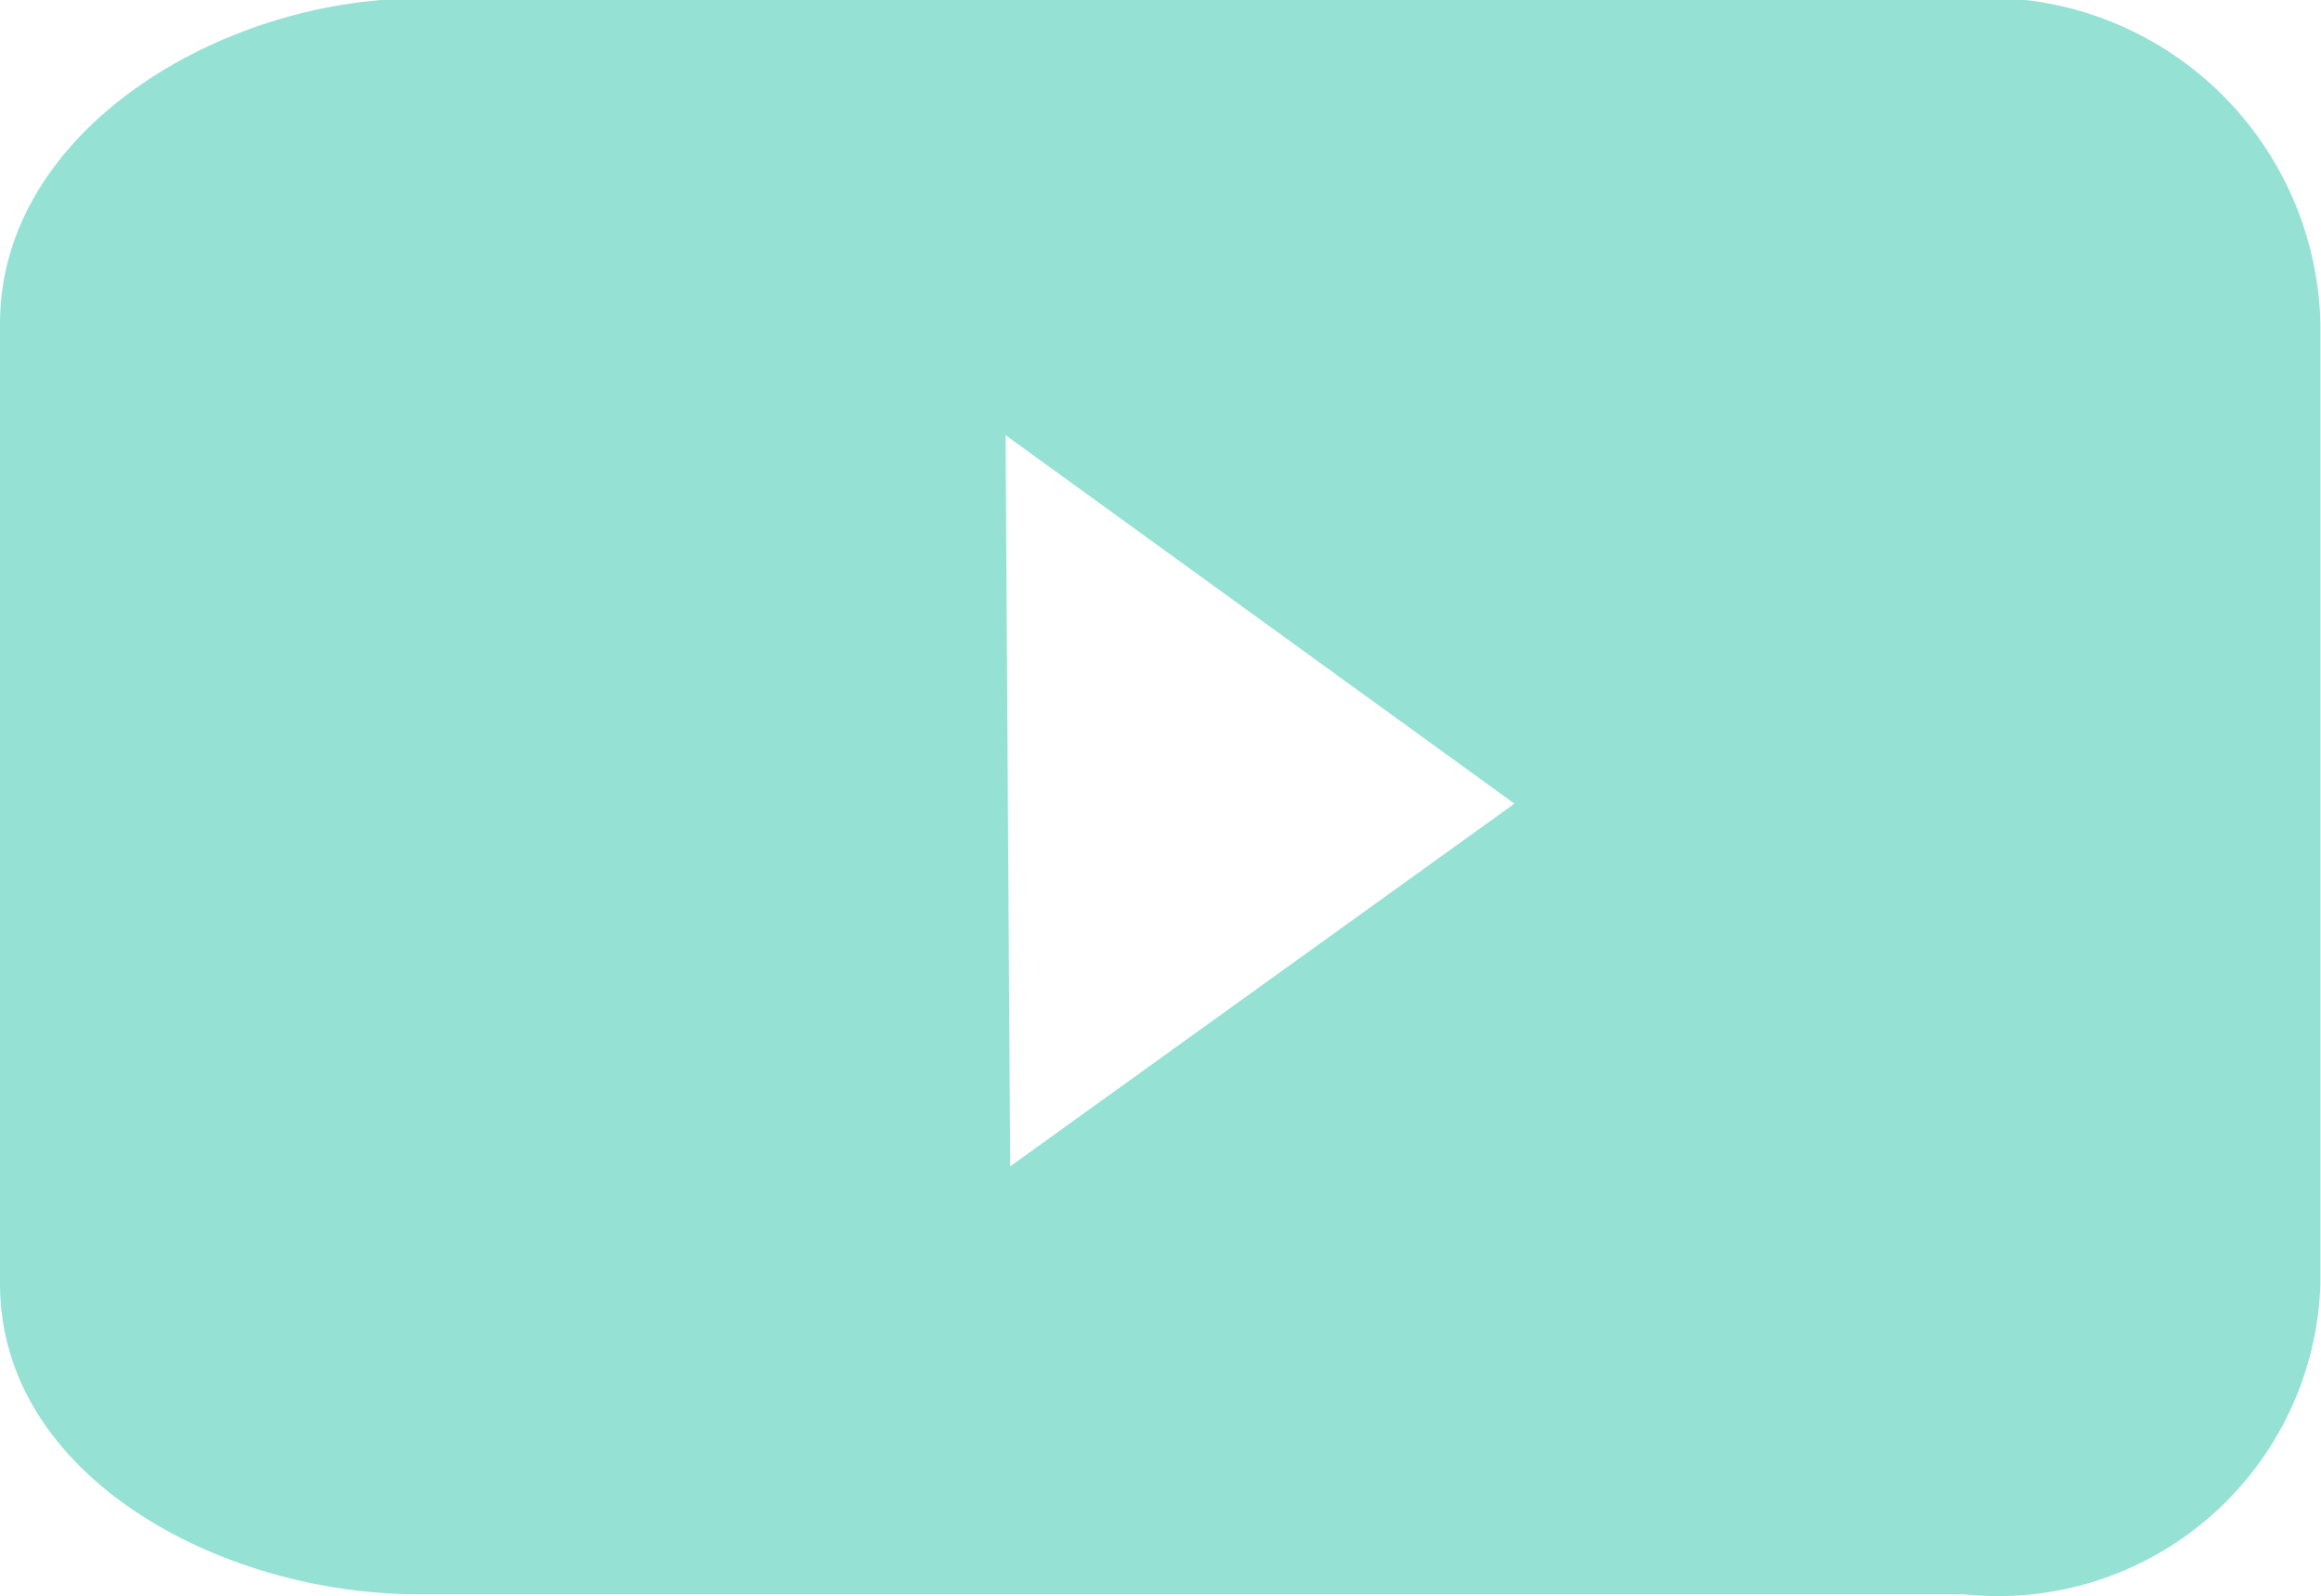
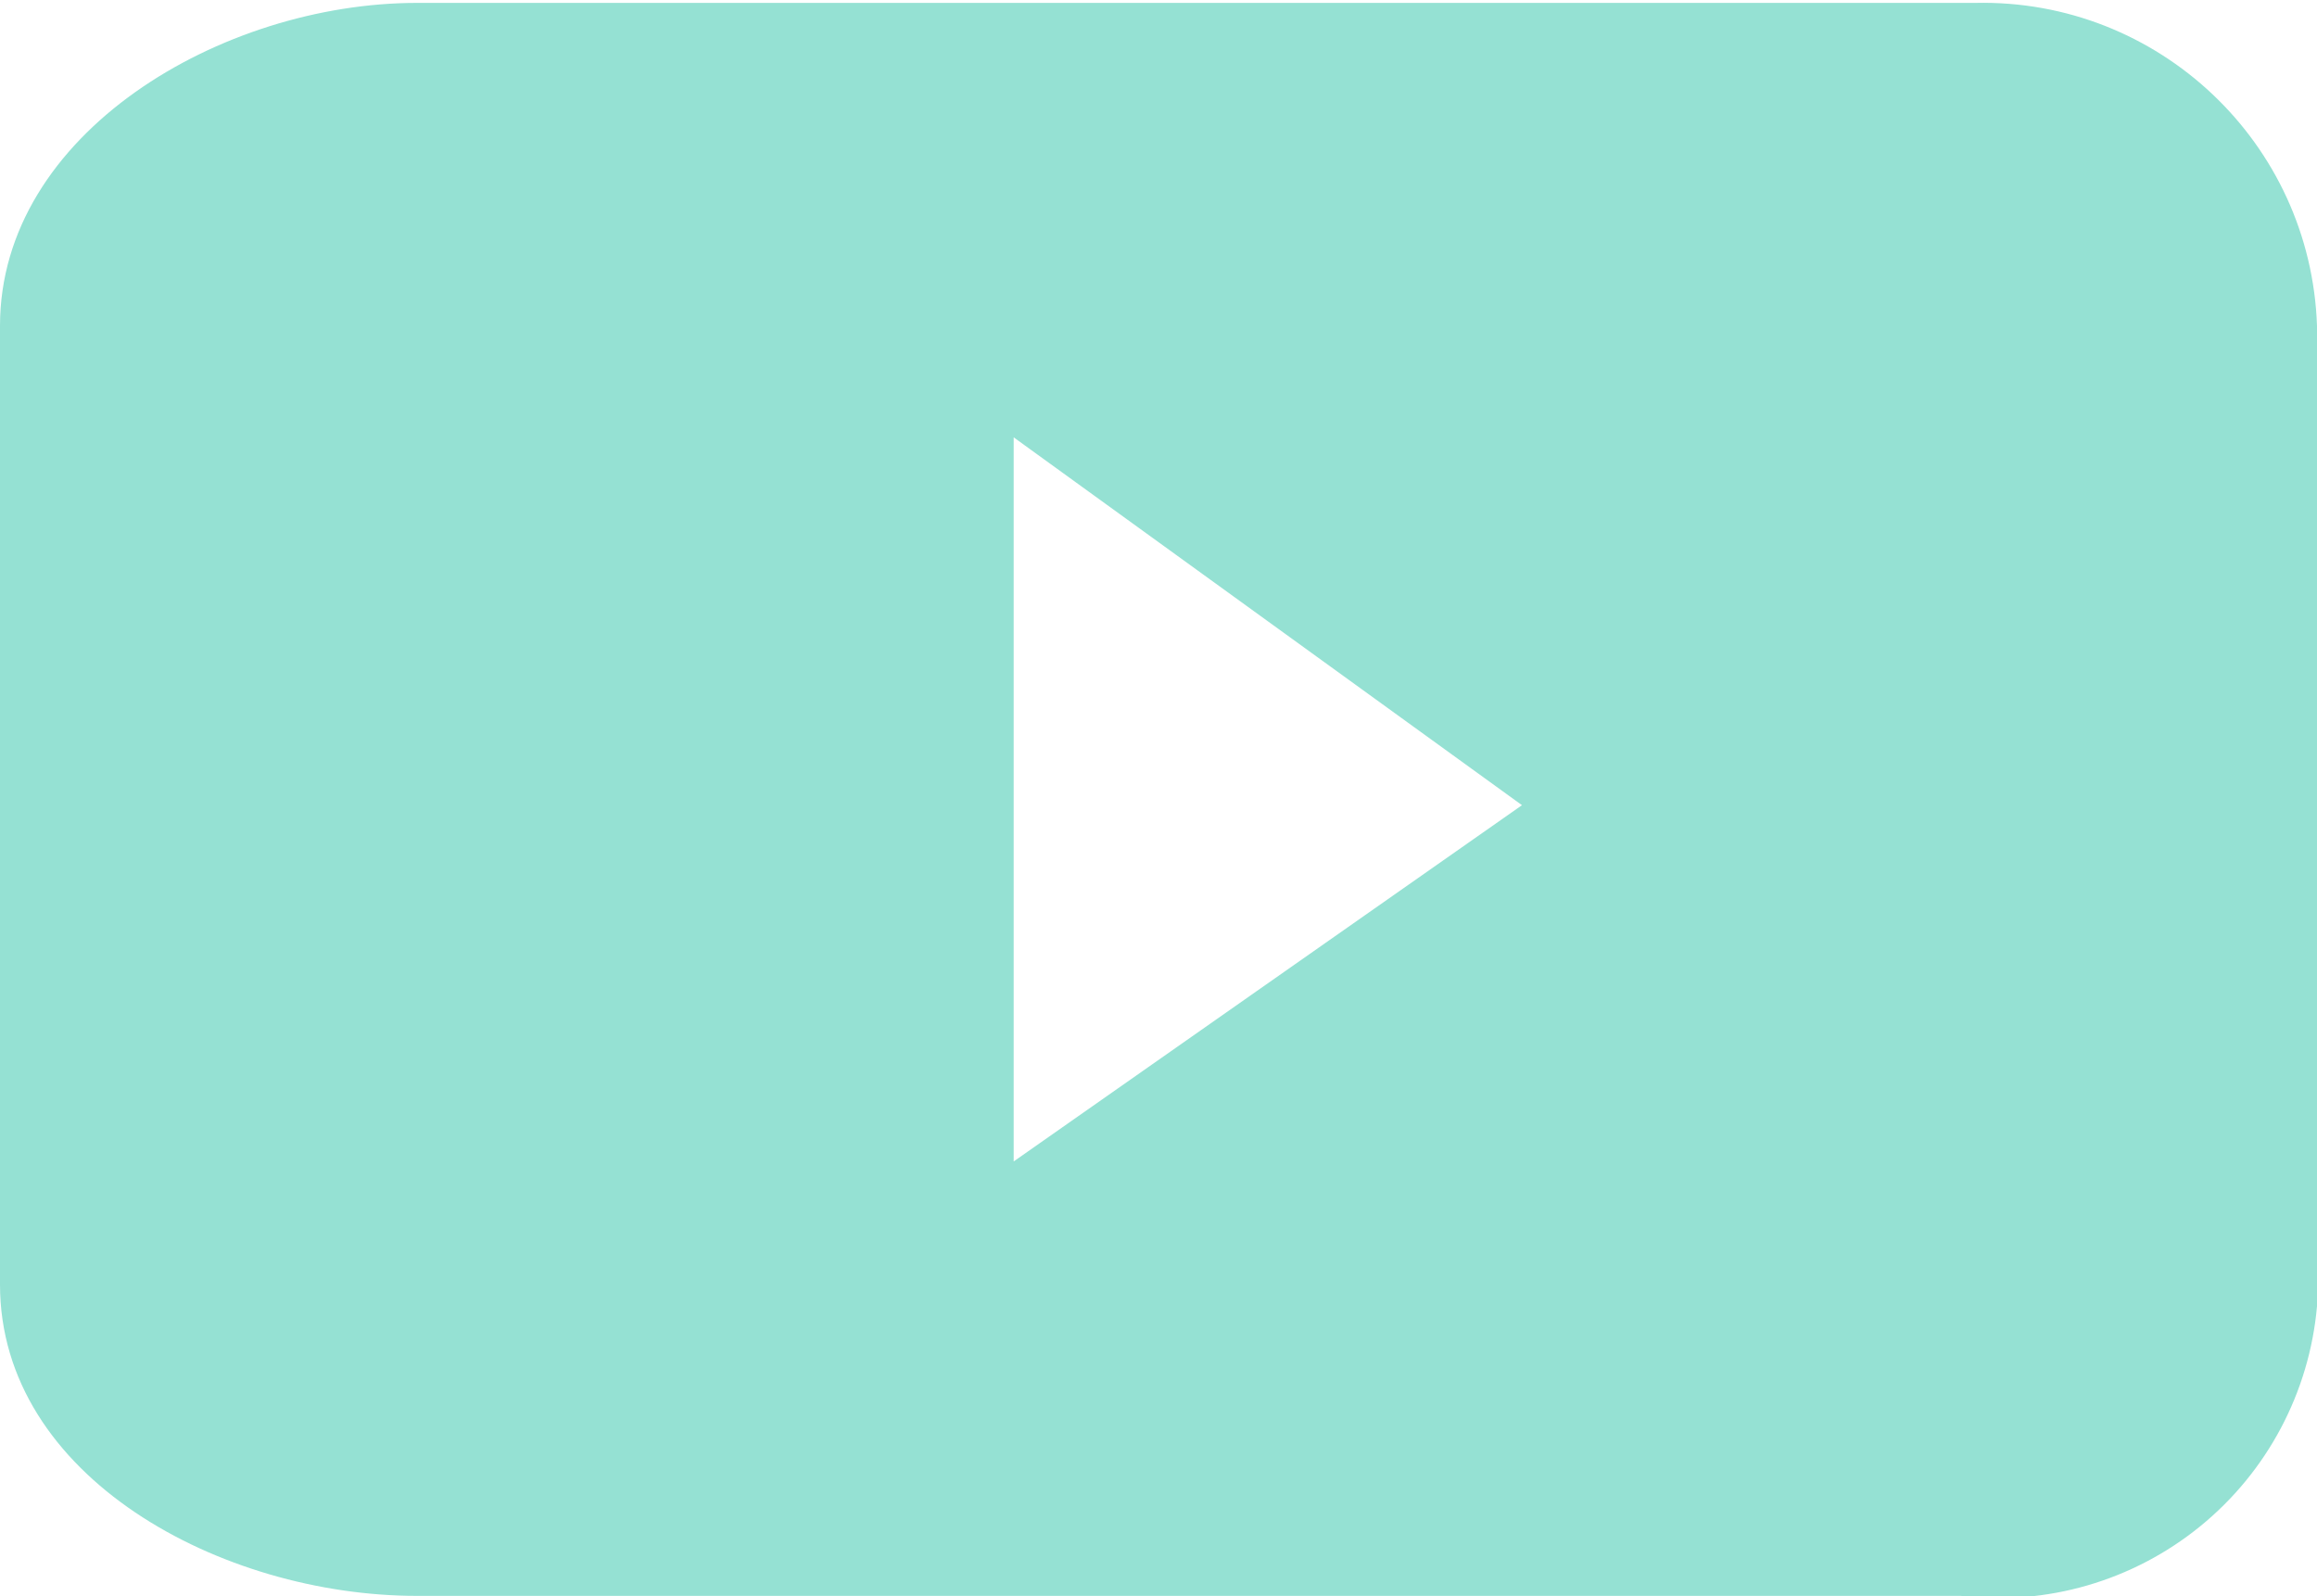
- <svg xmlns="http://www.w3.org/2000/svg" width="16" height="11" viewBox="0 0 16 11">
-   <defs>
-     <style>
-       .cls-1 {
-         fill: #95e1d3;
-         fill-rule: evenodd;
-       }
-     </style>
-   </defs>
-   <path id="youtube" class="cls-1" d="M606.537,9778.52H595.883c-1.358,0-2.883.91-2.883,2.24v6.62c0,1.33,1.525,2.14,2.883,2.14h10.654a2.223,2.223,0,0,0,2.459-2.14v-6.62A2.3,2.3,0,0,0,606.537,9778.52Zm-6.573,8.05-0.032-5.04,3.508,2.54Z" transform="translate(-593 -9778.53)" />
+ <svg xmlns="http://www.w3.org/2000/svg" viewBox="0 0 16 11.02">
+   <path d="M13.54,0H2.88C1.53,0,0,.9,0,2.23V8.85C0,10.18,1.53,11,2.88,11H13.54A2.21,2.21,0,0,0,16,9c0-.06,0-.11,0-.17V2.23A2.31,2.31,0,0,0,13.64,0ZM7,8l0-5,3.51,2.54Z" transform="translate(0 0.02)" fill="#95e1d3" fill-rule="evenodd" />
</svg>
